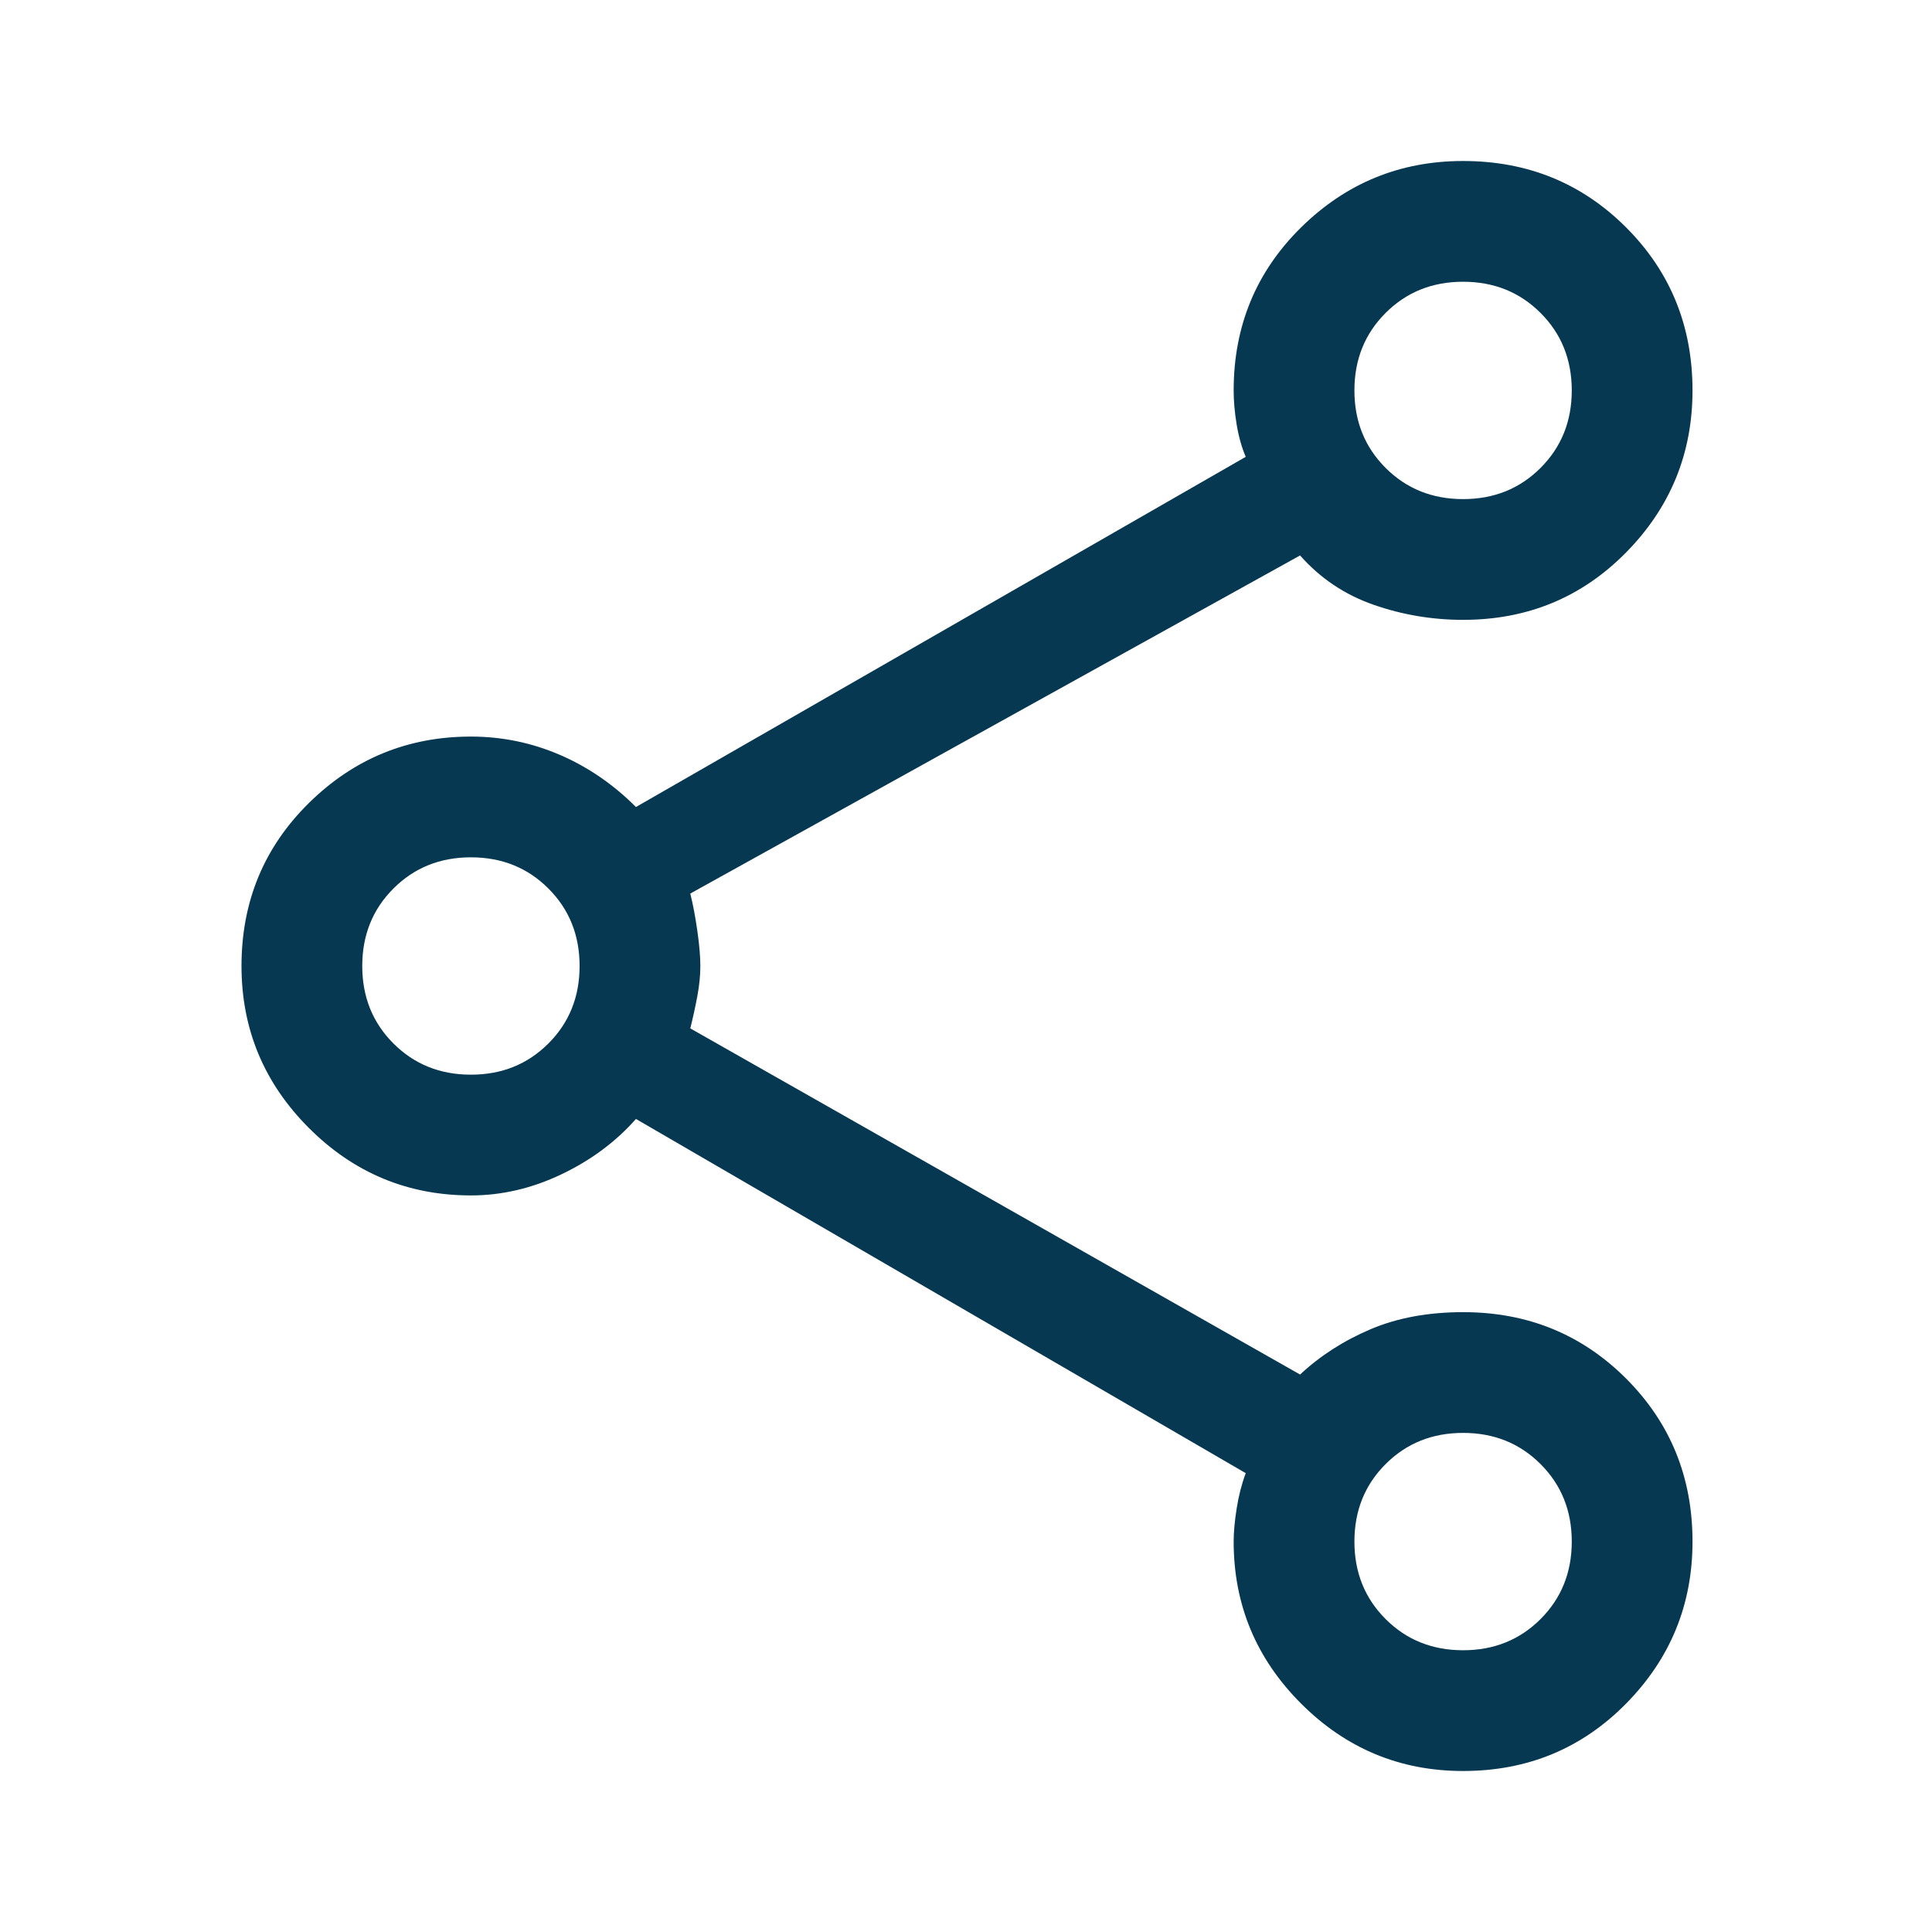
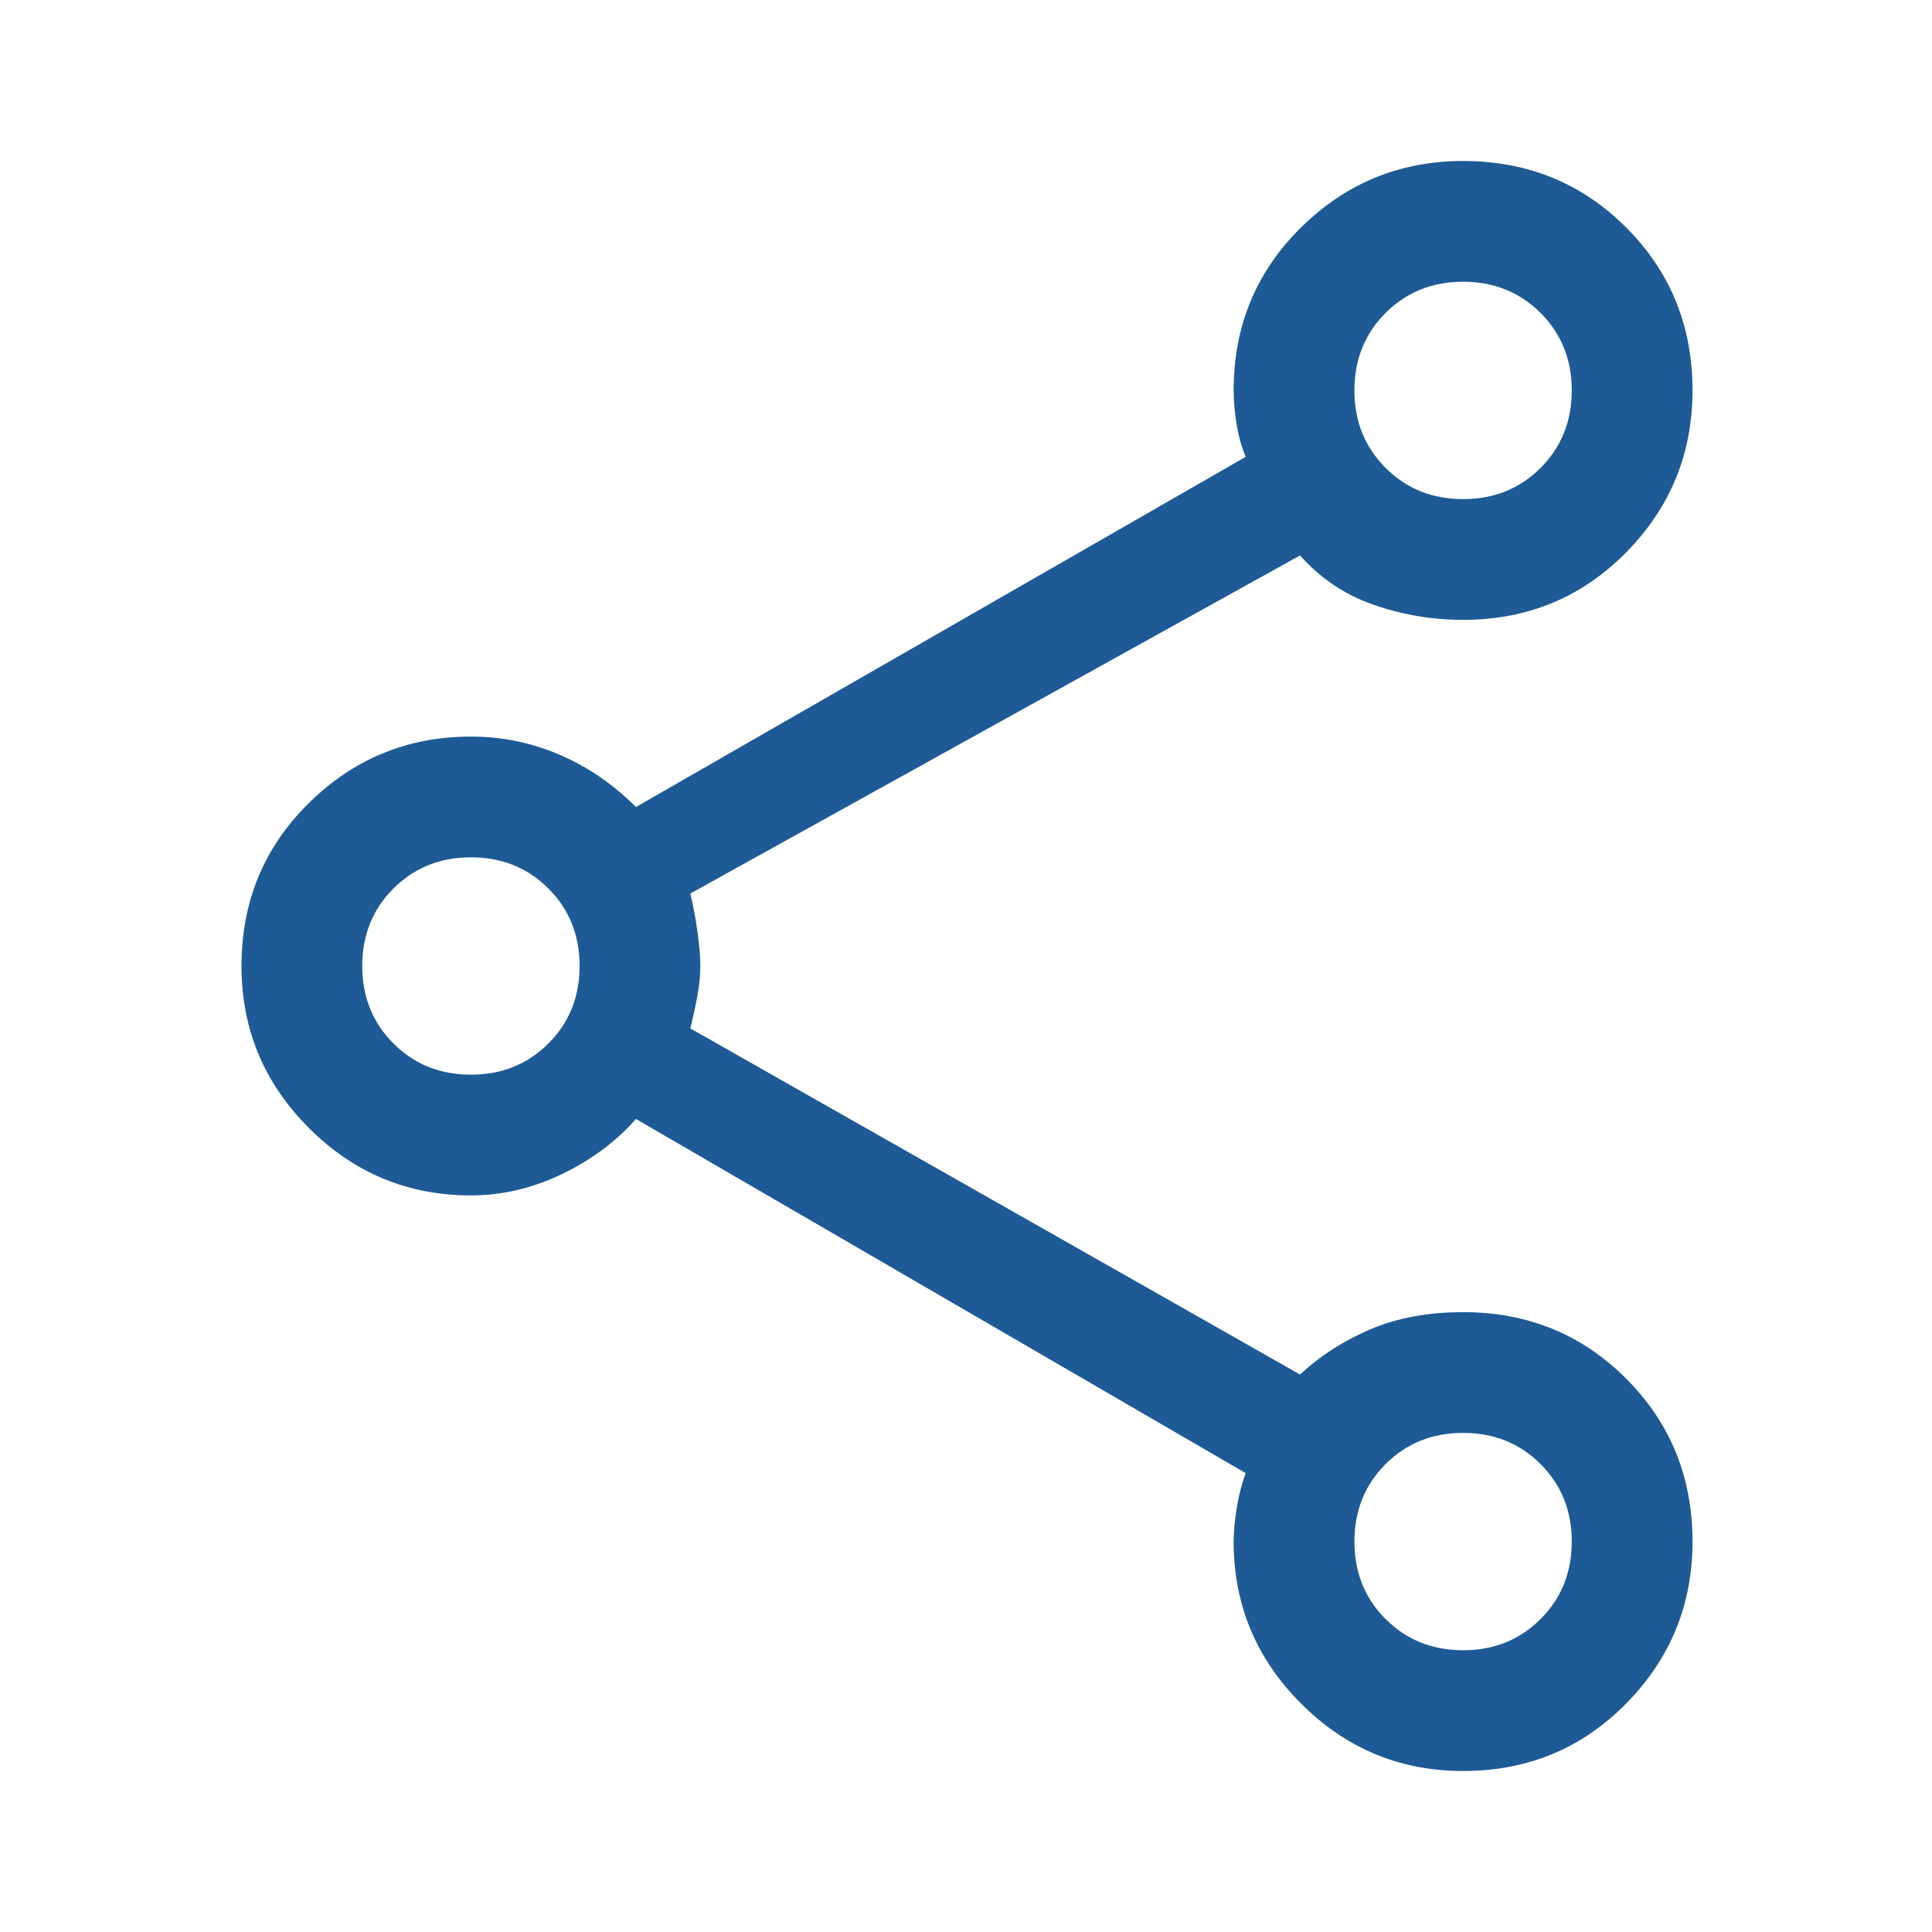
<svg xmlns="http://www.w3.org/2000/svg" height="48" width="48">
-   <path fill="#063852" d="M36.35 44Q34 44 32.325 42.325Q30.65 40.65 30.65 38.3Q30.65 37.95 30.725 37.475Q30.8 37 30.95 36.6L15.8 27.8Q15.05 28.65 13.95 29.175Q12.85 29.7 11.7 29.7Q9.35 29.7 7.675 28.025Q6 26.35 6 24Q6 21.6 7.675 19.95Q9.35 18.3 11.7 18.3Q12.85 18.3 13.9 18.75Q14.95 19.2 15.8 20.05L30.95 11.35Q30.8 11 30.725 10.55Q30.65 10.1 30.65 9.7Q30.65 7.3 32.325 5.65Q34 4 36.35 4Q38.75 4 40.4 5.65Q42.05 7.3 42.05 9.7Q42.05 12.05 40.4 13.725Q38.75 15.4 36.35 15.4Q35.2 15.4 34.125 15.025Q33.05 14.65 32.3 13.8L17.15 22.2Q17.25 22.6 17.325 23.125Q17.4 23.65 17.4 24Q17.4 24.35 17.325 24.75Q17.25 25.15 17.15 25.55L32.3 34.15Q33.05 33.45 34.05 33.025Q35.05 32.6 36.35 32.6Q38.75 32.6 40.4 34.25Q42.05 35.9 42.05 38.3Q42.05 40.65 40.4 42.325Q38.75 44 36.35 44ZM36.35 12.4Q37.5 12.4 38.275 11.625Q39.05 10.85 39.05 9.7Q39.05 8.55 38.275 7.775Q37.5 7 36.35 7Q35.2 7 34.425 7.775Q33.65 8.55 33.65 9.7Q33.65 10.85 34.425 11.625Q35.2 12.4 36.35 12.4ZM11.7 26.7Q12.85 26.7 13.625 25.925Q14.4 25.15 14.4 24Q14.4 22.85 13.625 22.075Q12.85 21.3 11.7 21.3Q10.55 21.3 9.775 22.075Q9 22.85 9 24Q9 25.15 9.775 25.925Q10.55 26.7 11.7 26.7ZM36.35 41Q37.5 41 38.275 40.225Q39.05 39.45 39.05 38.3Q39.05 37.15 38.275 36.375Q37.5 35.6 36.35 35.6Q35.2 35.6 34.425 36.375Q33.65 37.15 33.65 38.3Q33.65 39.45 34.425 40.225Q35.2 41 36.35 41ZM36.35 9.7Q36.35 9.7 36.35 9.7Q36.35 9.7 36.35 9.7Q36.35 9.7 36.35 9.7Q36.35 9.7 36.35 9.7Q36.35 9.7 36.35 9.7Q36.35 9.7 36.35 9.7Q36.35 9.7 36.35 9.7Q36.35 9.7 36.35 9.7ZM11.7 24Q11.7 24 11.7 24Q11.7 24 11.7 24Q11.7 24 11.7 24Q11.7 24 11.7 24Q11.7 24 11.7 24Q11.7 24 11.7 24Q11.7 24 11.7 24Q11.7 24 11.7 24ZM36.35 38.3Q36.35 38.3 36.35 38.3Q36.35 38.3 36.35 38.3Q36.35 38.3 36.35 38.3Q36.35 38.3 36.35 38.3Q36.35 38.3 36.35 38.3Q36.35 38.3 36.35 38.3Q36.35 38.3 36.35 38.3Q36.35 38.3 36.35 38.3Z" />
+   <path fill="#1E5A96" d="M36.35 44Q34 44 32.325 42.325Q30.65 40.65 30.65 38.3Q30.65 37.95 30.725 37.475Q30.8 37 30.95 36.6L15.8 27.8Q15.05 28.65 13.95 29.175Q12.85 29.7 11.7 29.7Q9.35 29.7 7.675 28.025Q6 26.35 6 24Q6 21.6 7.675 19.95Q9.35 18.3 11.7 18.3Q12.85 18.3 13.9 18.75Q14.95 19.2 15.8 20.05L30.95 11.35Q30.8 11 30.725 10.55Q30.65 10.1 30.65 9.7Q30.65 7.3 32.325 5.65Q34 4 36.35 4Q38.75 4 40.4 5.65Q42.05 7.3 42.05 9.7Q42.05 12.05 40.4 13.725Q38.75 15.4 36.35 15.4Q35.2 15.4 34.125 15.025Q33.05 14.65 32.3 13.8L17.15 22.2Q17.25 22.6 17.325 23.125Q17.4 23.65 17.4 24Q17.4 24.35 17.325 24.75Q17.25 25.15 17.15 25.55L32.3 34.15Q33.05 33.45 34.05 33.025Q35.05 32.6 36.35 32.6Q38.75 32.6 40.4 34.25Q42.05 35.9 42.05 38.3Q42.05 40.65 40.4 42.325Q38.75 44 36.35 44ZM36.35 12.4Q37.5 12.4 38.275 11.625Q39.05 10.85 39.05 9.7Q39.05 8.55 38.275 7.775Q37.5 7 36.35 7Q35.2 7 34.425 7.775Q33.65 8.55 33.65 9.7Q33.65 10.85 34.425 11.625Q35.2 12.4 36.35 12.4ZM11.7 26.7Q12.85 26.7 13.625 25.925Q14.4 25.15 14.4 24Q14.4 22.85 13.625 22.075Q12.85 21.3 11.7 21.3Q10.55 21.3 9.775 22.075Q9 22.85 9 24Q9 25.15 9.775 25.925Q10.55 26.7 11.7 26.7ZM36.35 41Q37.5 41 38.275 40.225Q39.05 39.45 39.05 38.3Q39.05 37.15 38.275 36.375Q37.5 35.6 36.35 35.6Q35.2 35.6 34.425 36.375Q33.65 37.15 33.65 38.3Q33.65 39.45 34.425 40.225Q35.2 41 36.35 41ZM36.35 9.7Q36.35 9.7 36.35 9.7Q36.35 9.7 36.35 9.7Q36.35 9.7 36.35 9.7Q36.35 9.7 36.35 9.7Q36.35 9.7 36.35 9.7Q36.35 9.7 36.35 9.7Q36.35 9.7 36.35 9.7Q36.35 9.7 36.35 9.7ZM11.7 24Q11.7 24 11.7 24Q11.7 24 11.7 24Q11.7 24 11.7 24Q11.7 24 11.7 24Q11.7 24 11.7 24Q11.7 24 11.7 24Q11.7 24 11.7 24Q11.7 24 11.7 24ZM36.35 38.3Q36.35 38.3 36.35 38.3Q36.35 38.3 36.35 38.3Q36.35 38.3 36.35 38.3Q36.35 38.3 36.35 38.3Q36.35 38.3 36.35 38.3Q36.35 38.3 36.35 38.3Q36.35 38.3 36.35 38.3Q36.35 38.3 36.35 38.3Z" />
</svg>
